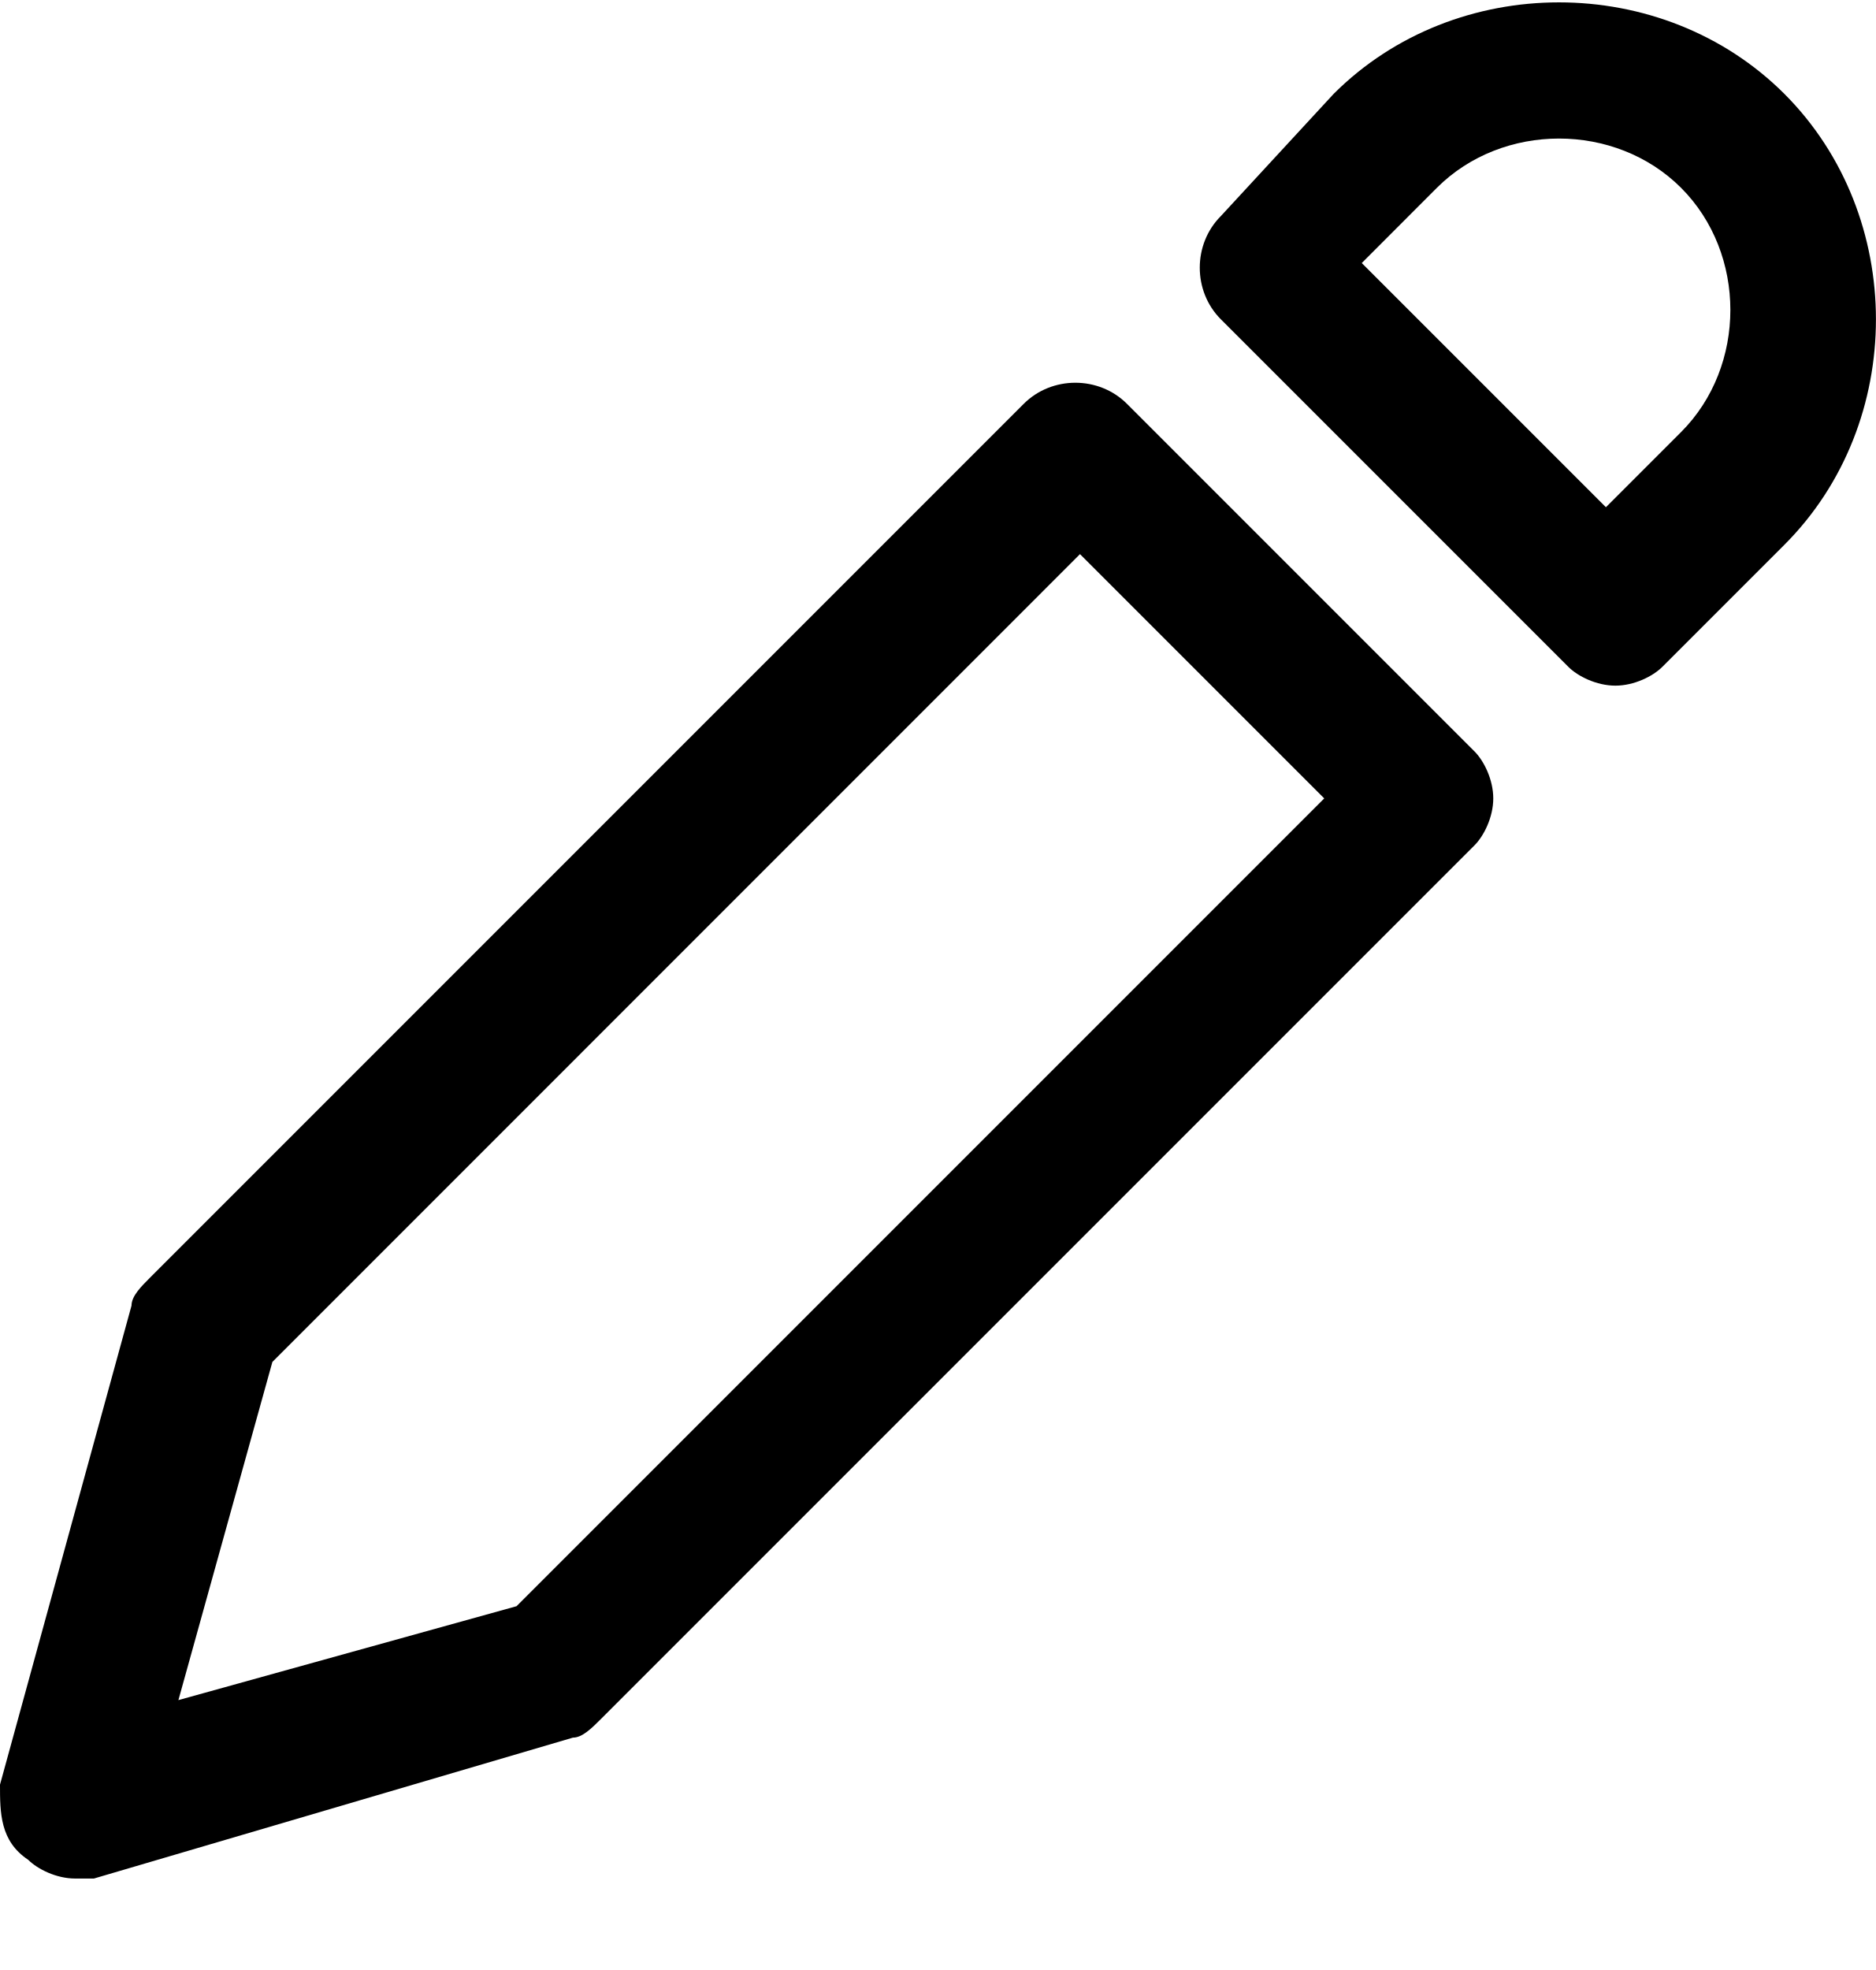
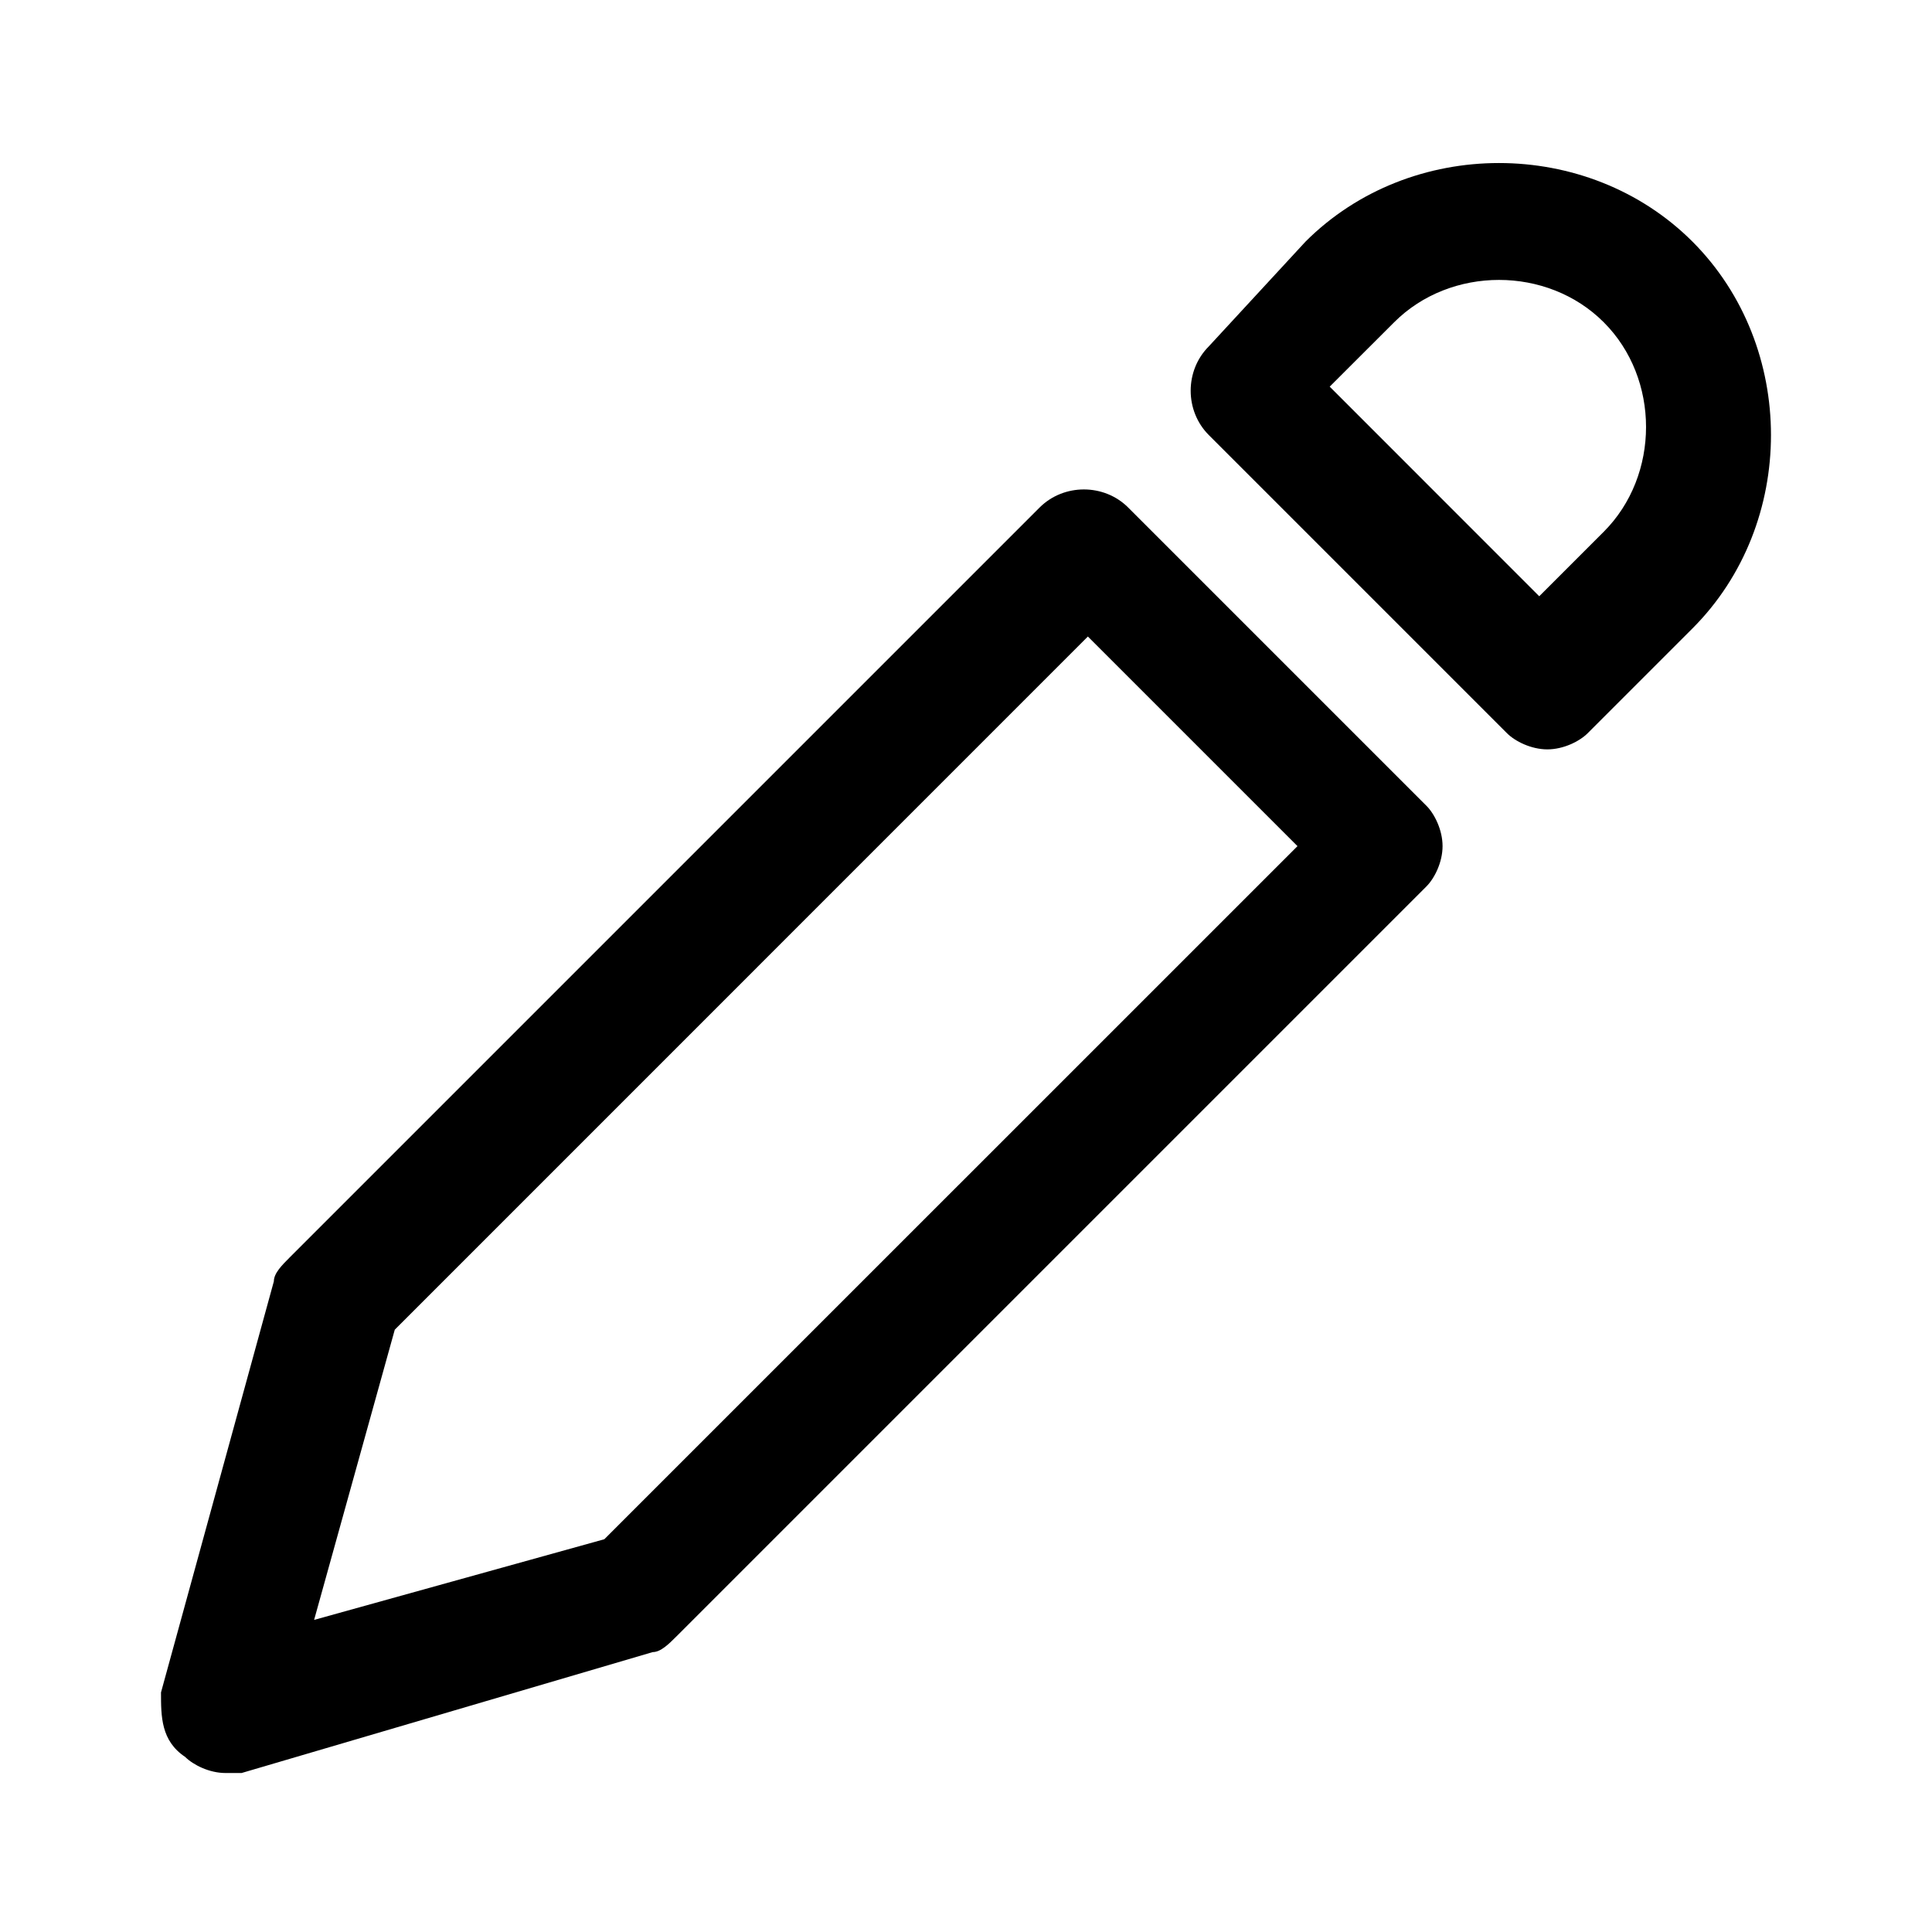
- <svg xmlns="http://www.w3.org/2000/svg" width="20" height="21" viewBox="0 0 20 21" fill="none">
-   <path d="M0.801 20.025C0.601 20.025 0.401 19.925 0.3 19.825C-5.96793e-08 19.625 0 19.324 0 19.024L1.402 13.918C1.402 13.817 1.502 13.717 1.602 13.617L10.914 4.305C11.214 4.005 11.715 4.005 12.015 4.305L15.72 8.01C15.82 8.11 15.92 8.31 15.92 8.511C15.92 8.711 15.82 8.911 15.72 9.011L6.408 18.323C6.308 18.423 6.208 18.523 6.108 18.523L1.001 20.025C0.901 20.025 0.801 20.025 0.801 20.025ZM2.904 14.518L1.902 18.123L5.507 17.122L14.118 8.511L11.514 5.907L2.904 14.518Z" fill="black" />
-   <path d="M17.222 7.309C17.021 7.309 16.821 7.209 16.721 7.109L13.016 3.404C12.716 3.104 12.716 2.603 13.016 2.303L14.218 1.001C15.519 -0.3 17.722 -0.3 19.024 1.001C20.325 2.303 20.325 4.506 19.024 5.807L17.722 7.109C17.622 7.209 17.422 7.309 17.222 7.309ZM14.518 2.804L17.121 5.407L17.922 4.606C18.623 3.905 18.623 2.703 17.922 2.002C17.222 1.302 16.02 1.302 15.319 2.002L14.518 2.804Z" fill="black" />
+ <svg xmlns="http://www.w3.org/2000/svg" width="24" height="24" viewBox="0 0 24 24" fill="none">
+   <path d="M2.801 22.025C2.601 22.025 2.401 21.925 2.3 21.825C2 21.625 2 21.324 2 21.024L3.402 15.917C3.402 15.817 3.502 15.717 3.602 15.617L12.914 6.305C13.214 6.005 13.715 6.005 14.015 6.305L17.72 10.01C17.82 10.11 17.92 10.31 17.92 10.511C17.92 10.711 17.82 10.911 17.72 11.011L8.408 20.323C8.308 20.423 8.208 20.523 8.108 20.523L3.001 22.025C2.901 22.025 2.801 22.025 2.801 22.025ZM4.904 16.518L3.902 20.123L7.507 19.121L16.118 10.511L13.514 7.907L4.904 16.518Z" fill="black" />
+   <path d="M19.222 9.309C19.021 9.309 18.821 9.209 18.721 9.109L15.016 5.404C14.716 5.104 14.716 4.603 15.016 4.303L16.218 3.001C17.519 1.7 19.722 1.7 21.024 3.001C22.325 4.303 22.325 6.506 21.024 7.807L19.722 9.109C19.622 9.209 19.422 9.309 19.222 9.309ZM16.518 4.803L19.121 7.407L19.922 6.606C20.623 5.905 20.623 4.703 19.922 4.003C19.222 3.302 18.02 3.302 17.319 4.003L16.518 4.803Z" fill="black" />
</svg>
